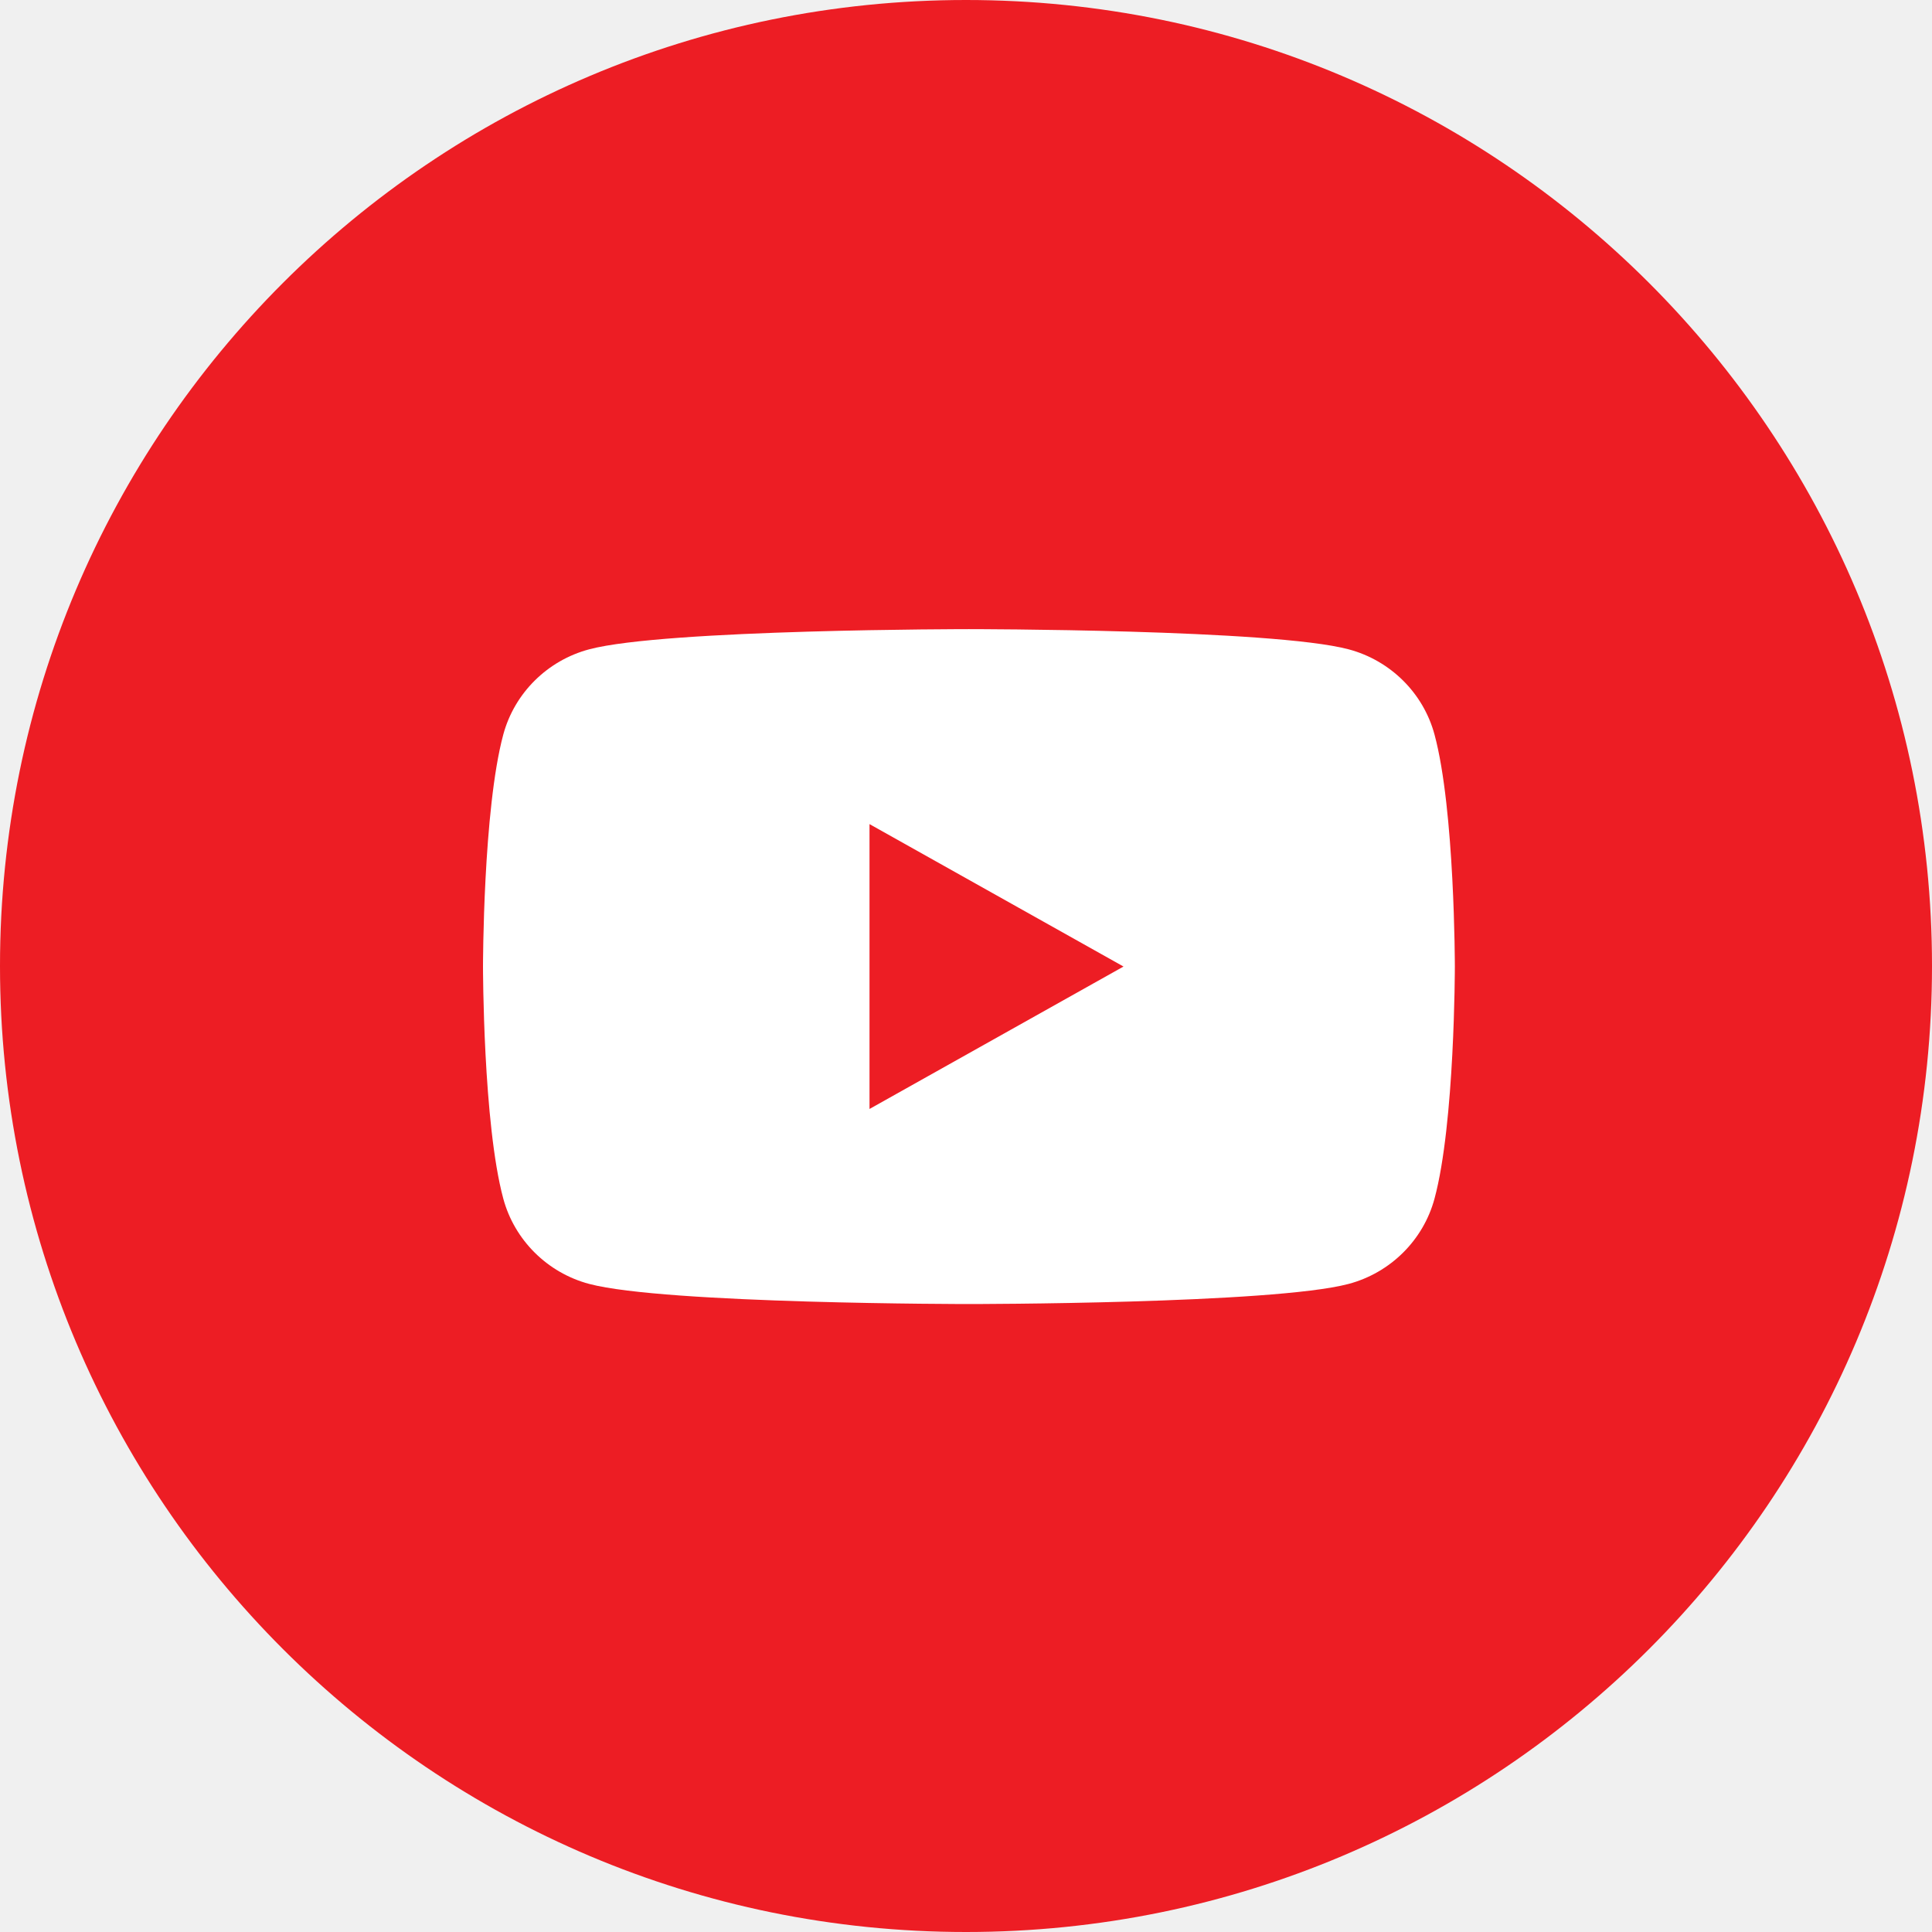
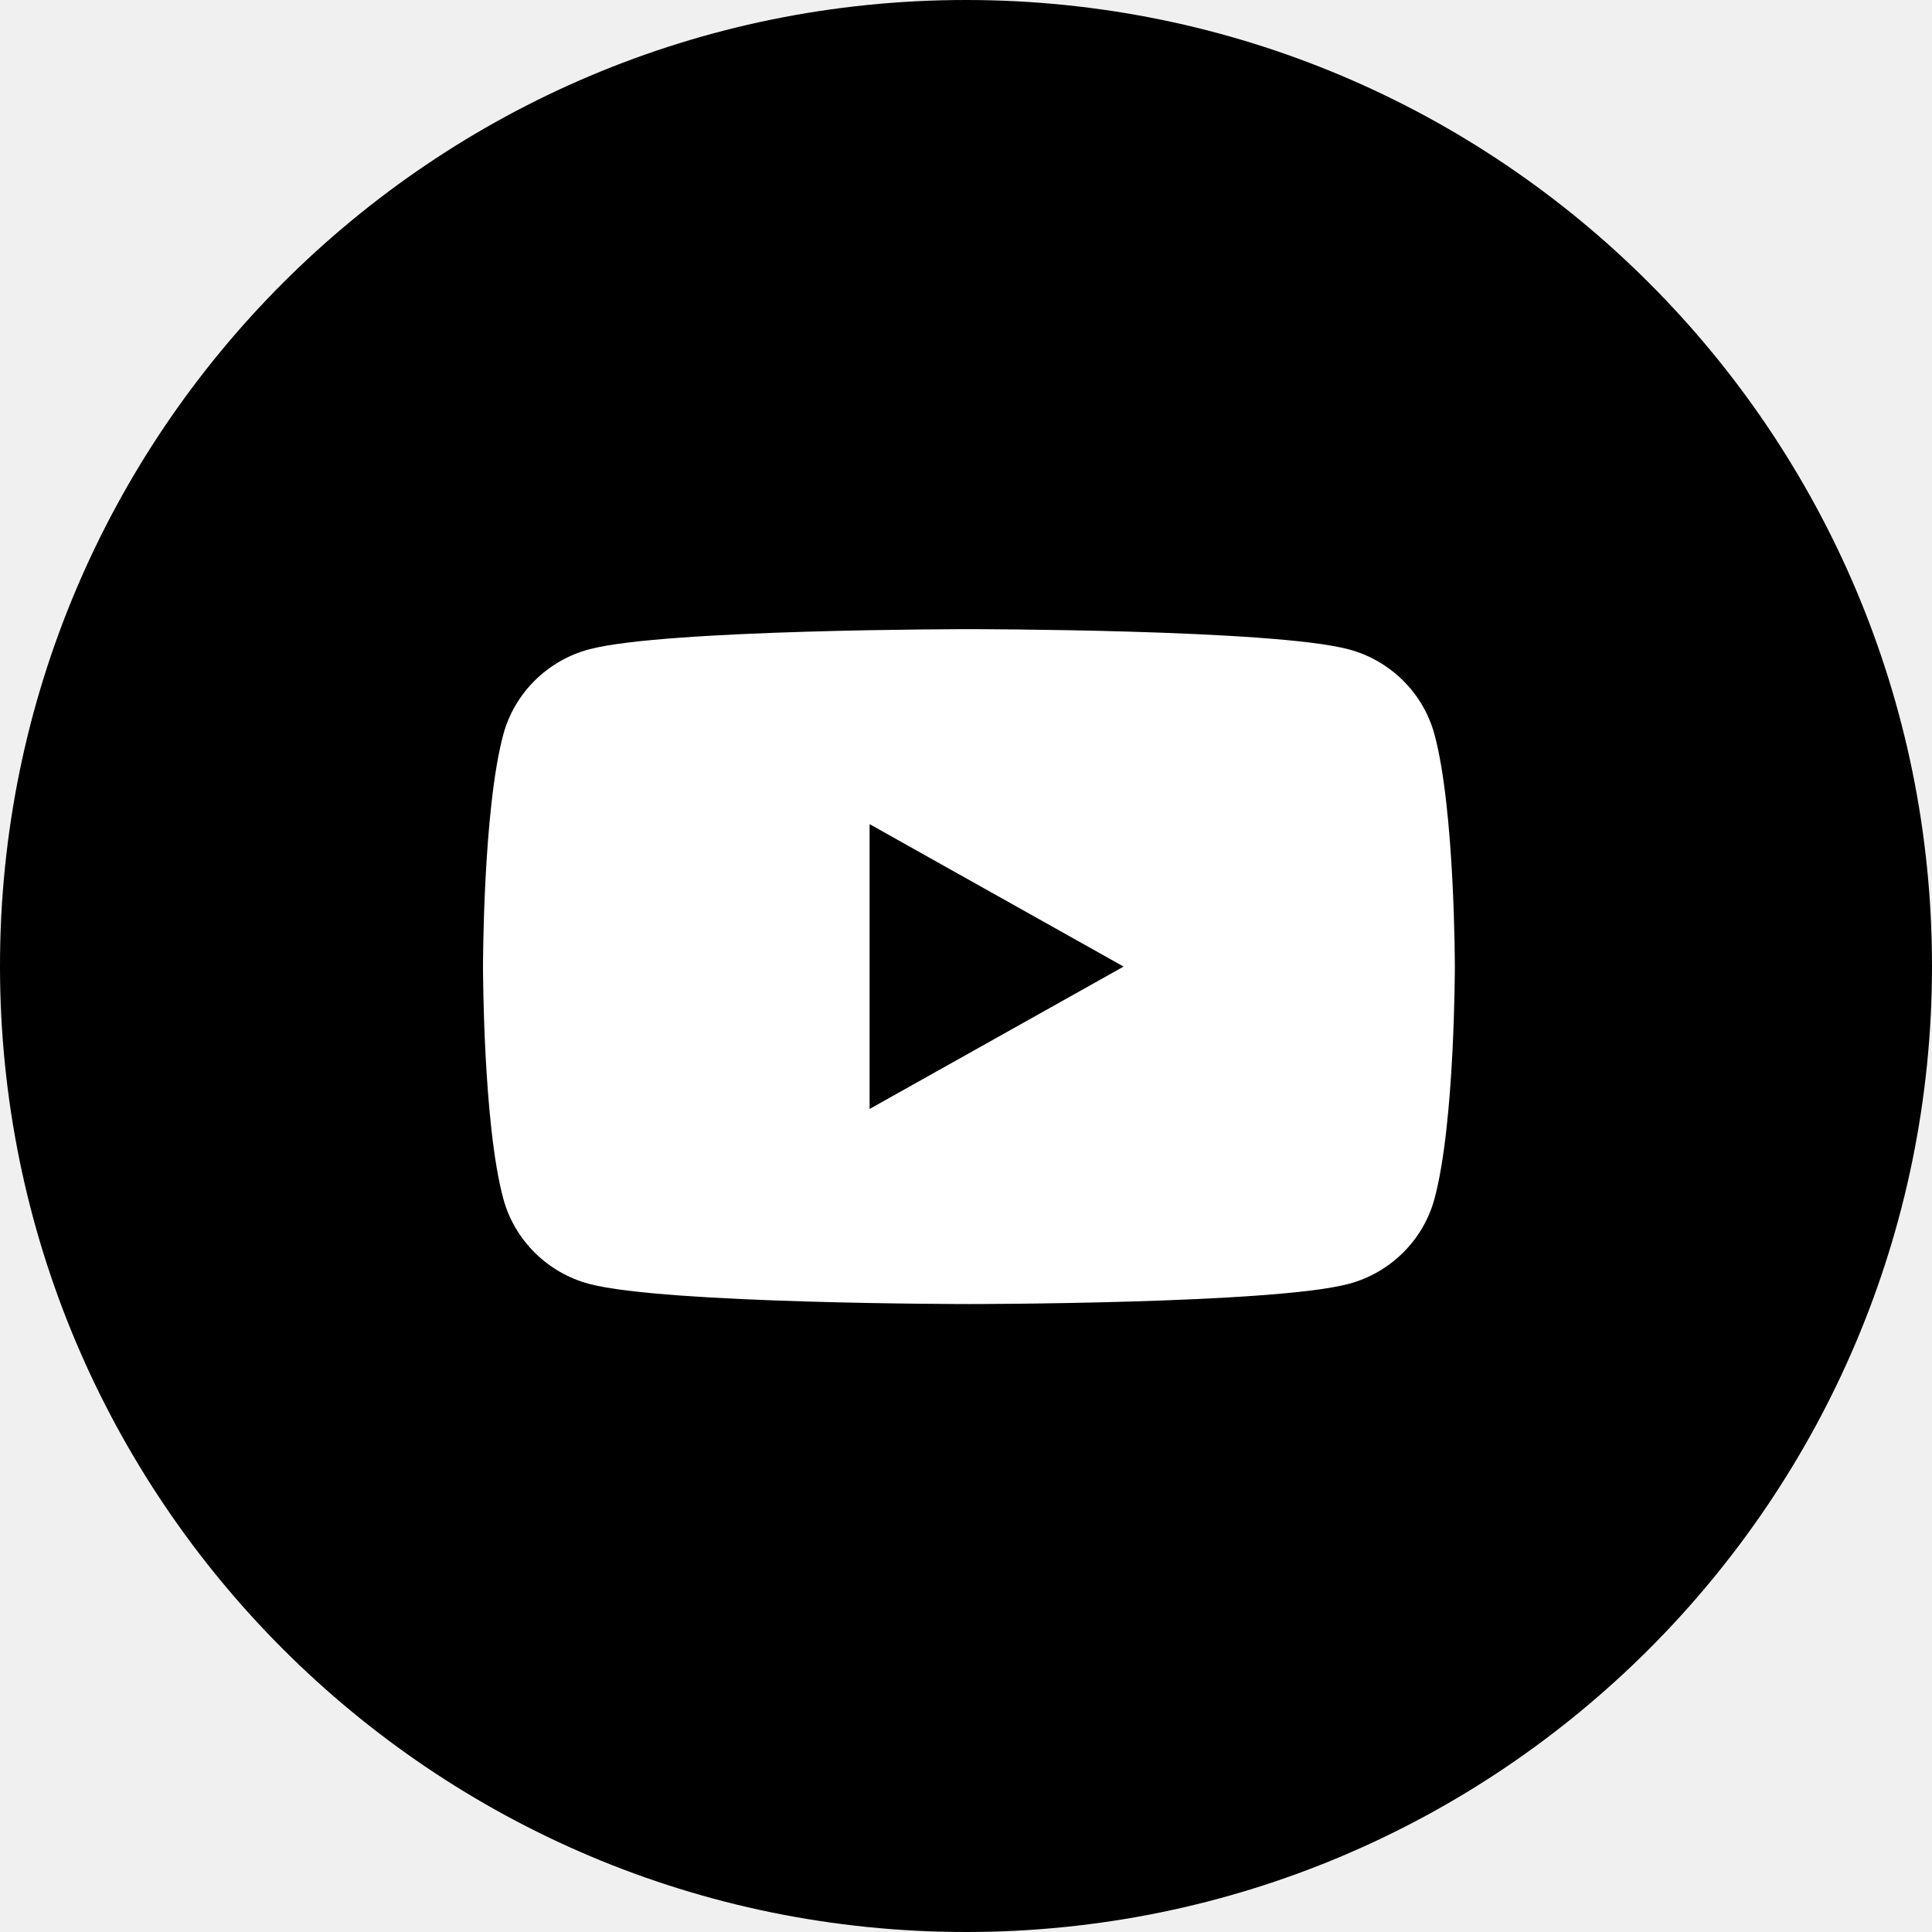
- <svg xmlns="http://www.w3.org/2000/svg" width="36" height="36" viewBox="0 0 36 36" fill="none">
-   <g clip-path="url(#clip0_922_13837)">
-     <circle cx="18" cy="18" r="18" fill="#ED1D24" />
-     <path d="M26.73 13.687C26.522 12.914 25.908 12.306 25.129 12.099C23.717 11.723 18.054 11.723 18.054 11.723C18.054 11.723 12.392 11.723 10.979 12.099C10.2 12.306 9.587 12.914 9.378 13.687C9 15.088 9 18.011 9 18.011C9 18.011 9 20.934 9.378 22.335C9.587 23.108 10.2 23.717 10.979 23.924C12.392 24.299 18.054 24.299 18.054 24.299C18.054 24.299 23.717 24.299 25.129 23.924C25.908 23.717 26.522 23.108 26.73 22.335C27.109 20.934 27.109 18.011 27.109 18.011C27.109 18.011 27.109 15.088 26.73 13.687Z" fill="white" />
-     <path d="M16.202 20.664L20.935 18.01L16.202 15.356V20.664Z" fill="#ED1D24" />
+ <svg xmlns="http://www.w3.org/2000/svg" width="40" height="40" viewBox="0 0 40 40" fill="none">
+   <g clip-path="url(#clip0_1133_8238)">
+     <circle cx="20" cy="20" r="20" fill="black" />
+     <path d="M29.7 15.208C29.469 14.349 28.787 13.673 27.921 13.443C26.352 13.026 20.06 13.026 20.06 13.026C20.06 13.026 13.768 13.026 12.199 13.443C11.334 13.673 10.652 14.349 10.42 15.208C10 16.765 10 20.012 10 20.012C10 20.012 10 23.26 10.42 24.817C10.652 25.676 11.334 26.352 12.199 26.582C13.768 26.999 20.06 26.999 20.06 26.999C20.06 26.999 26.352 26.999 27.921 26.582C28.787 26.352 29.469 25.676 29.7 24.817C30.121 23.26 30.121 20.012 30.121 20.012C30.121 20.012 30.121 16.765 29.7 15.208Z" fill="white" />
+     <path d="M18.004 22.96L23.263 20.012L18.004 17.063V22.96Z" fill="black" />
  </g>
  <defs>
-     <clipPath id="clip0_922_13837">
-       <rect width="36" height="36" fill="white" />
+     <clipPath id="clip0_1133_8238">
+       <rect width="40" height="40" fill="white" />
    </clipPath>
  </defs>
</svg>
